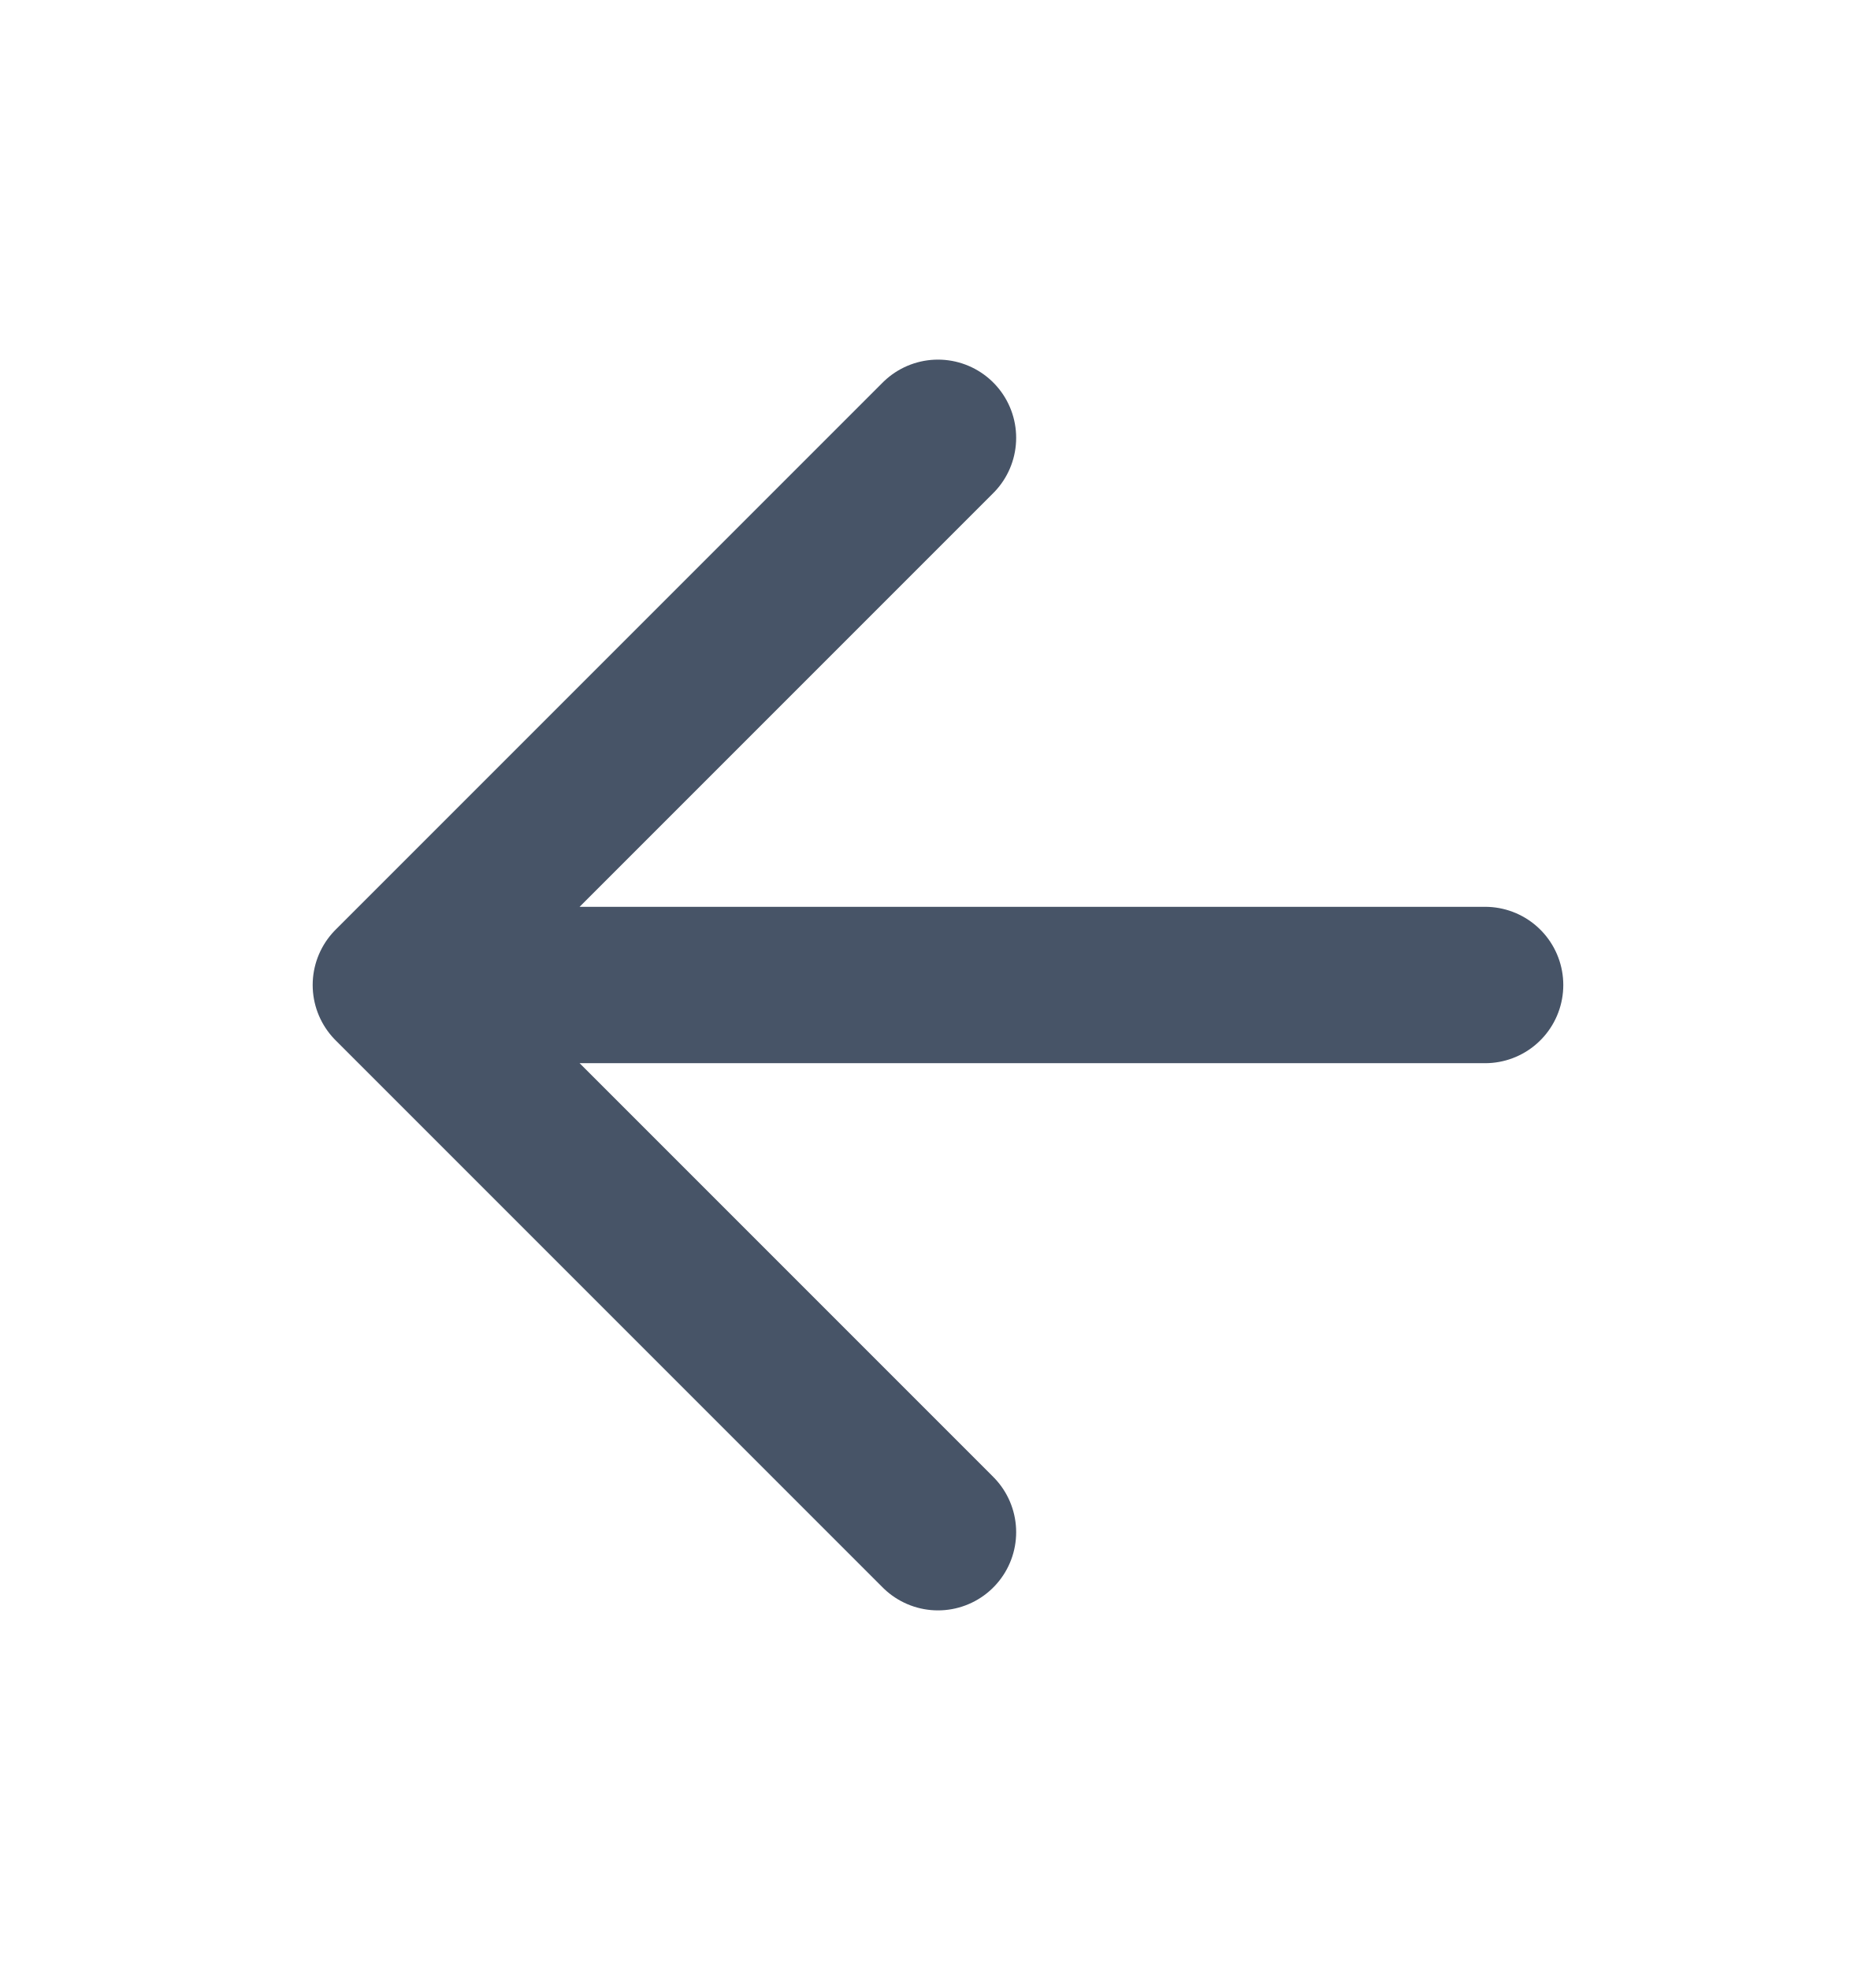
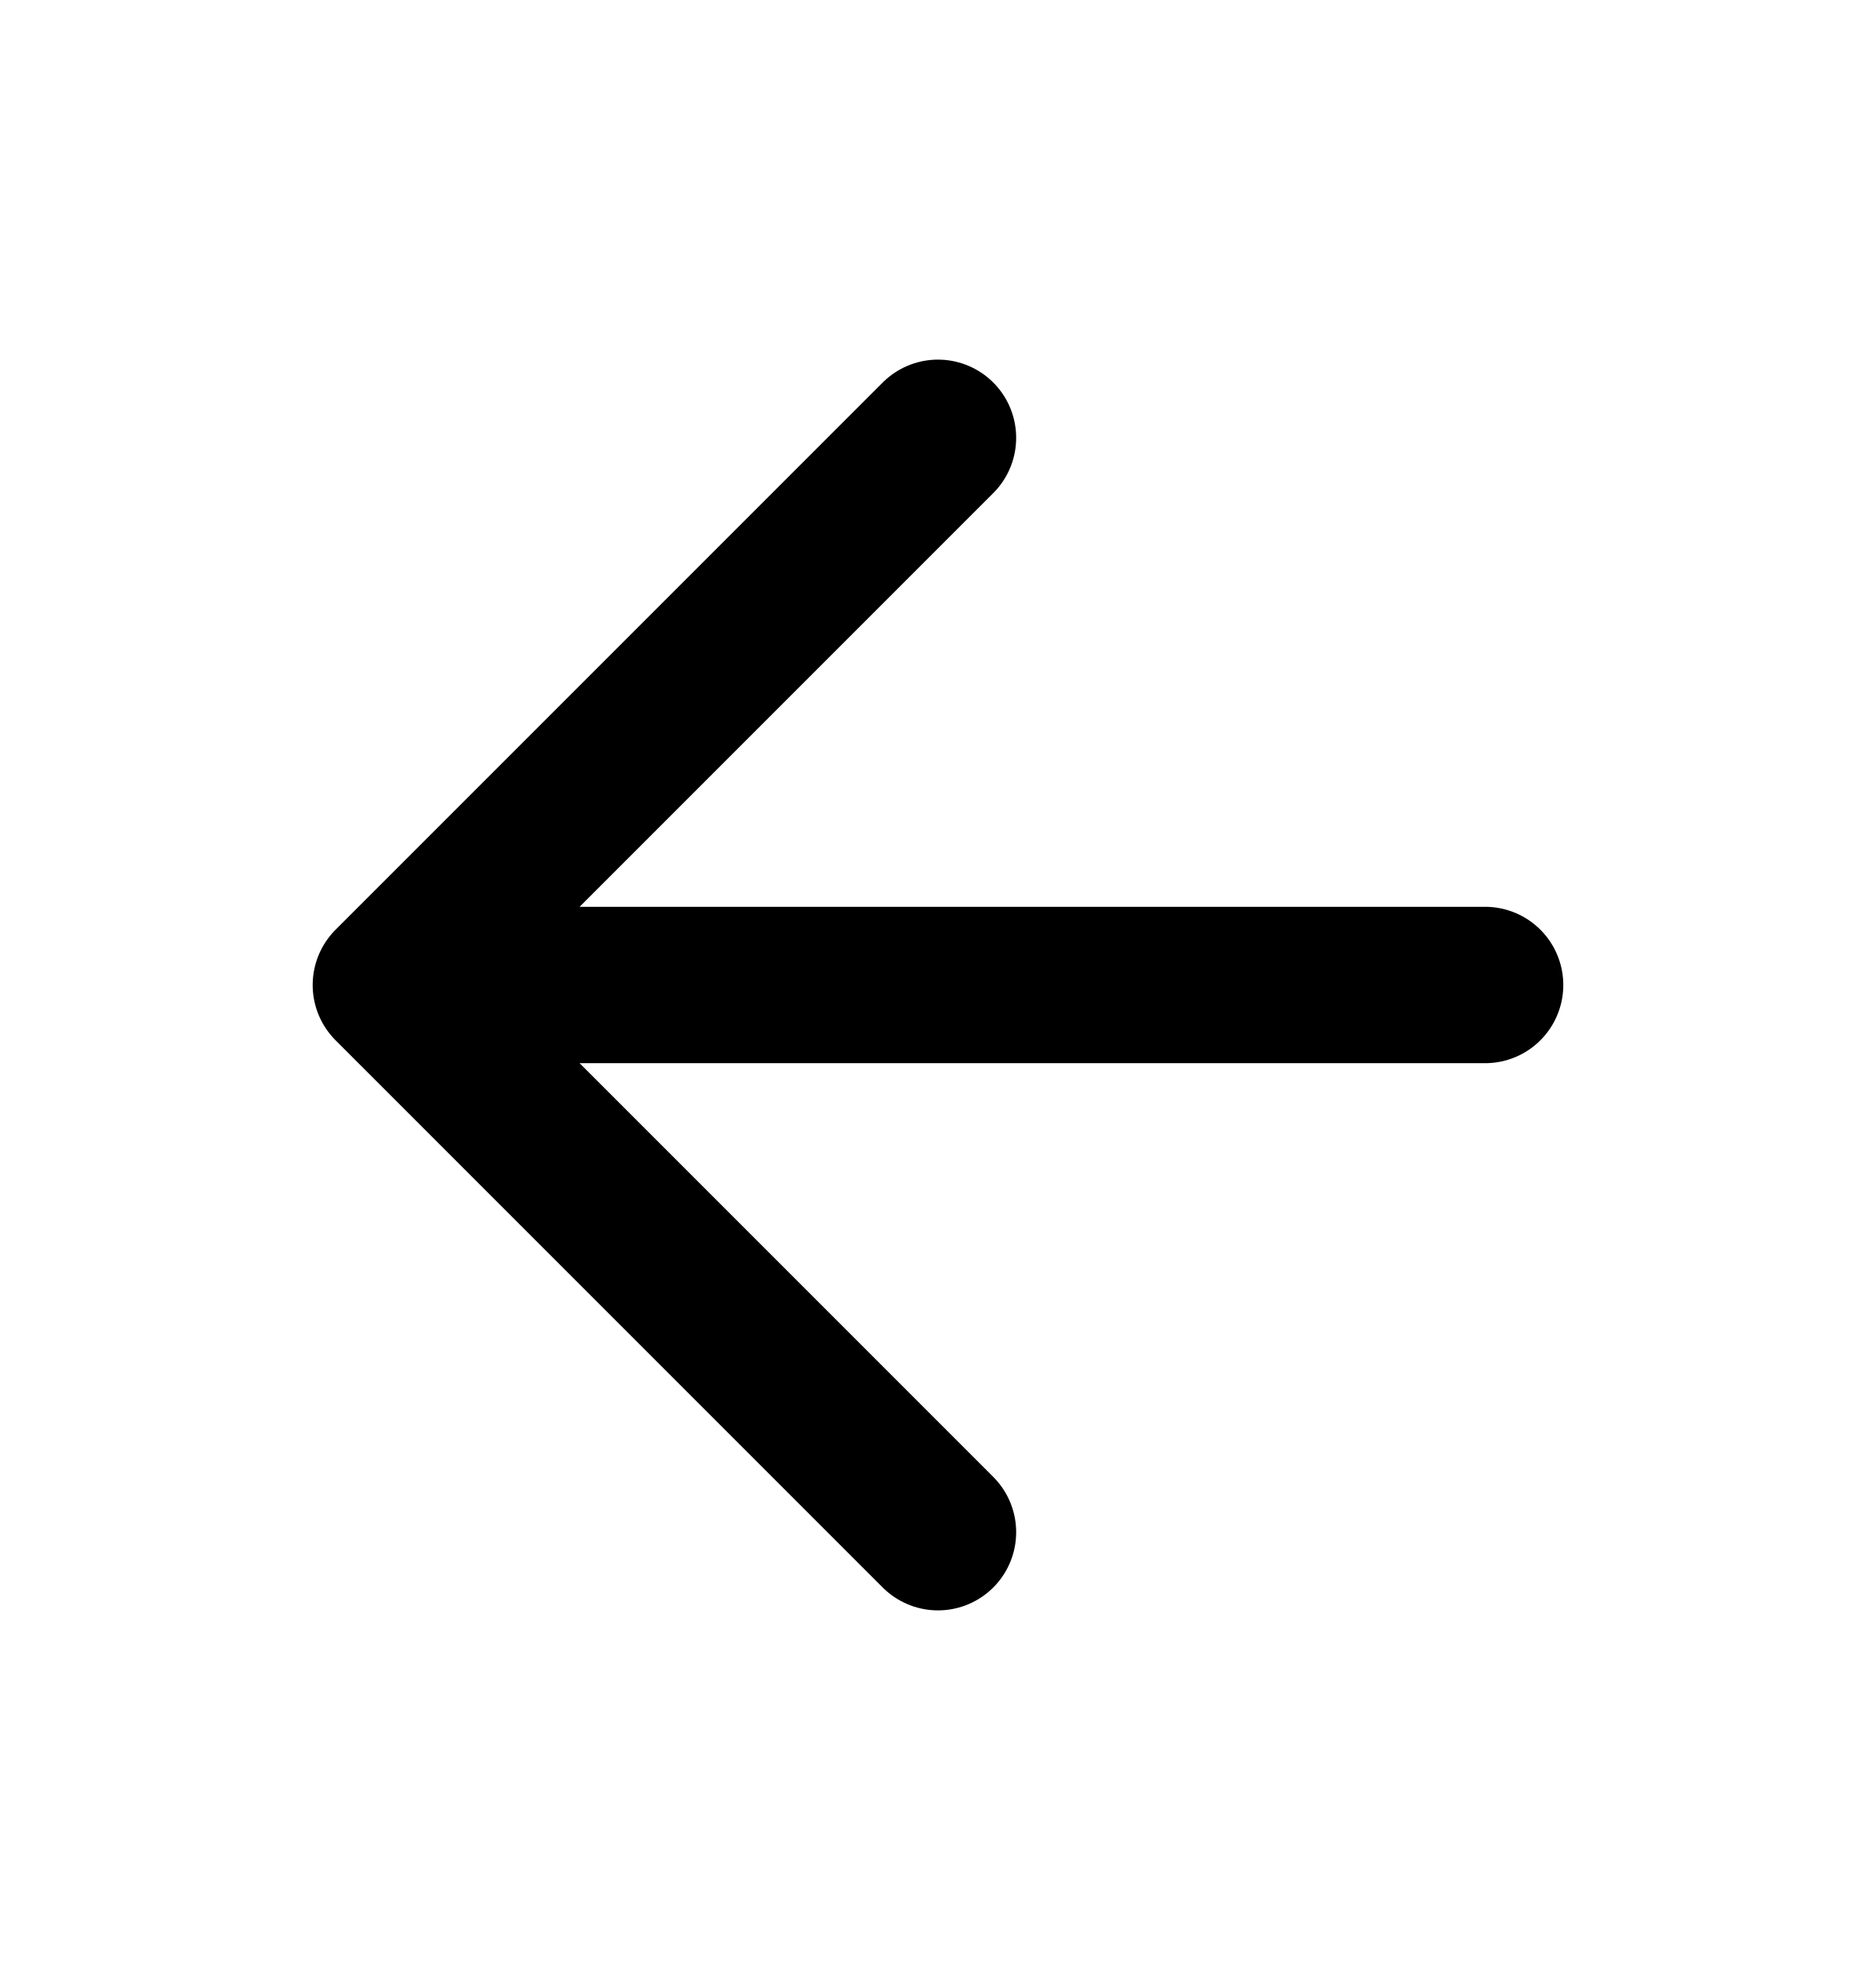
<svg xmlns="http://www.w3.org/2000/svg" width="20" height="21" viewBox="0 0 20 21" fill="none">
-   <path d="M15.833 10.5H4.167M4.167 10.5L10 16.333M4.167 10.5L10 4.667" stroke="#475467" stroke-width="1.667" stroke-linecap="round" stroke-linejoin="round" />
+   <path d="M15.833 10.5H4.167M4.167 10.5L10 16.333M4.167 10.5L10 4.667" stroke="currentColor" stroke-width="1.667" stroke-linecap="round" stroke-linejoin="round" />
</svg>
